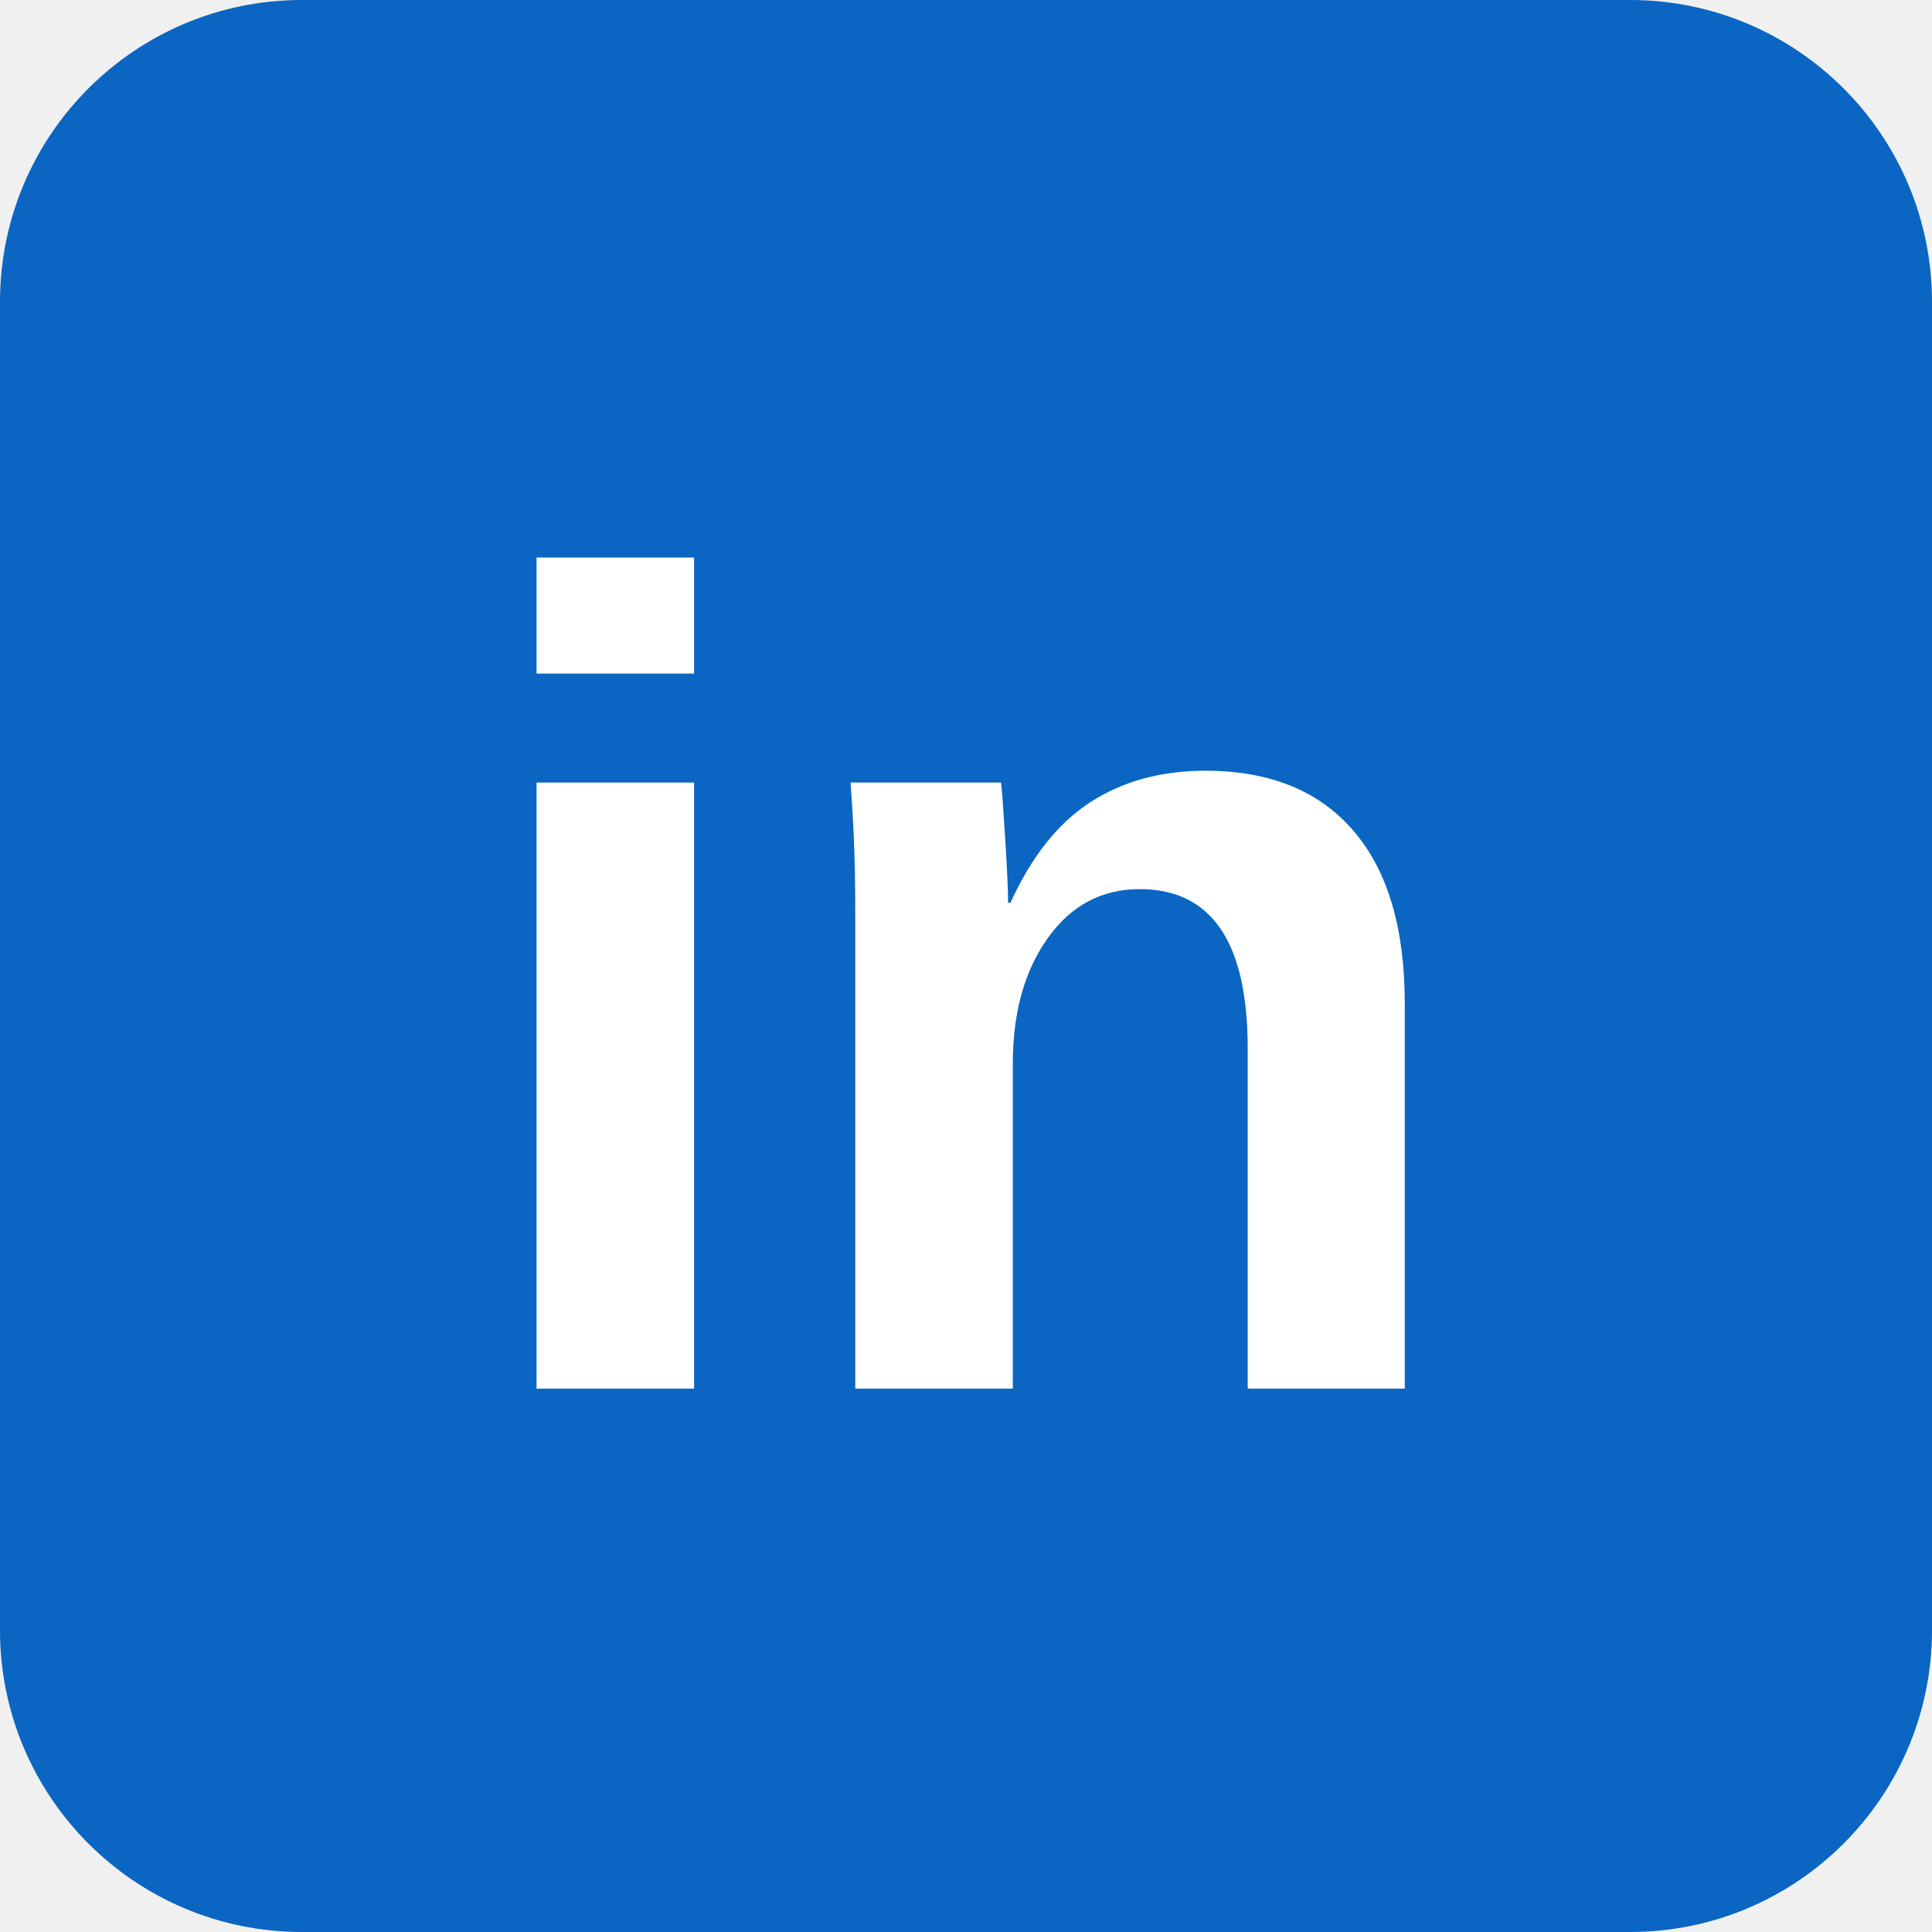
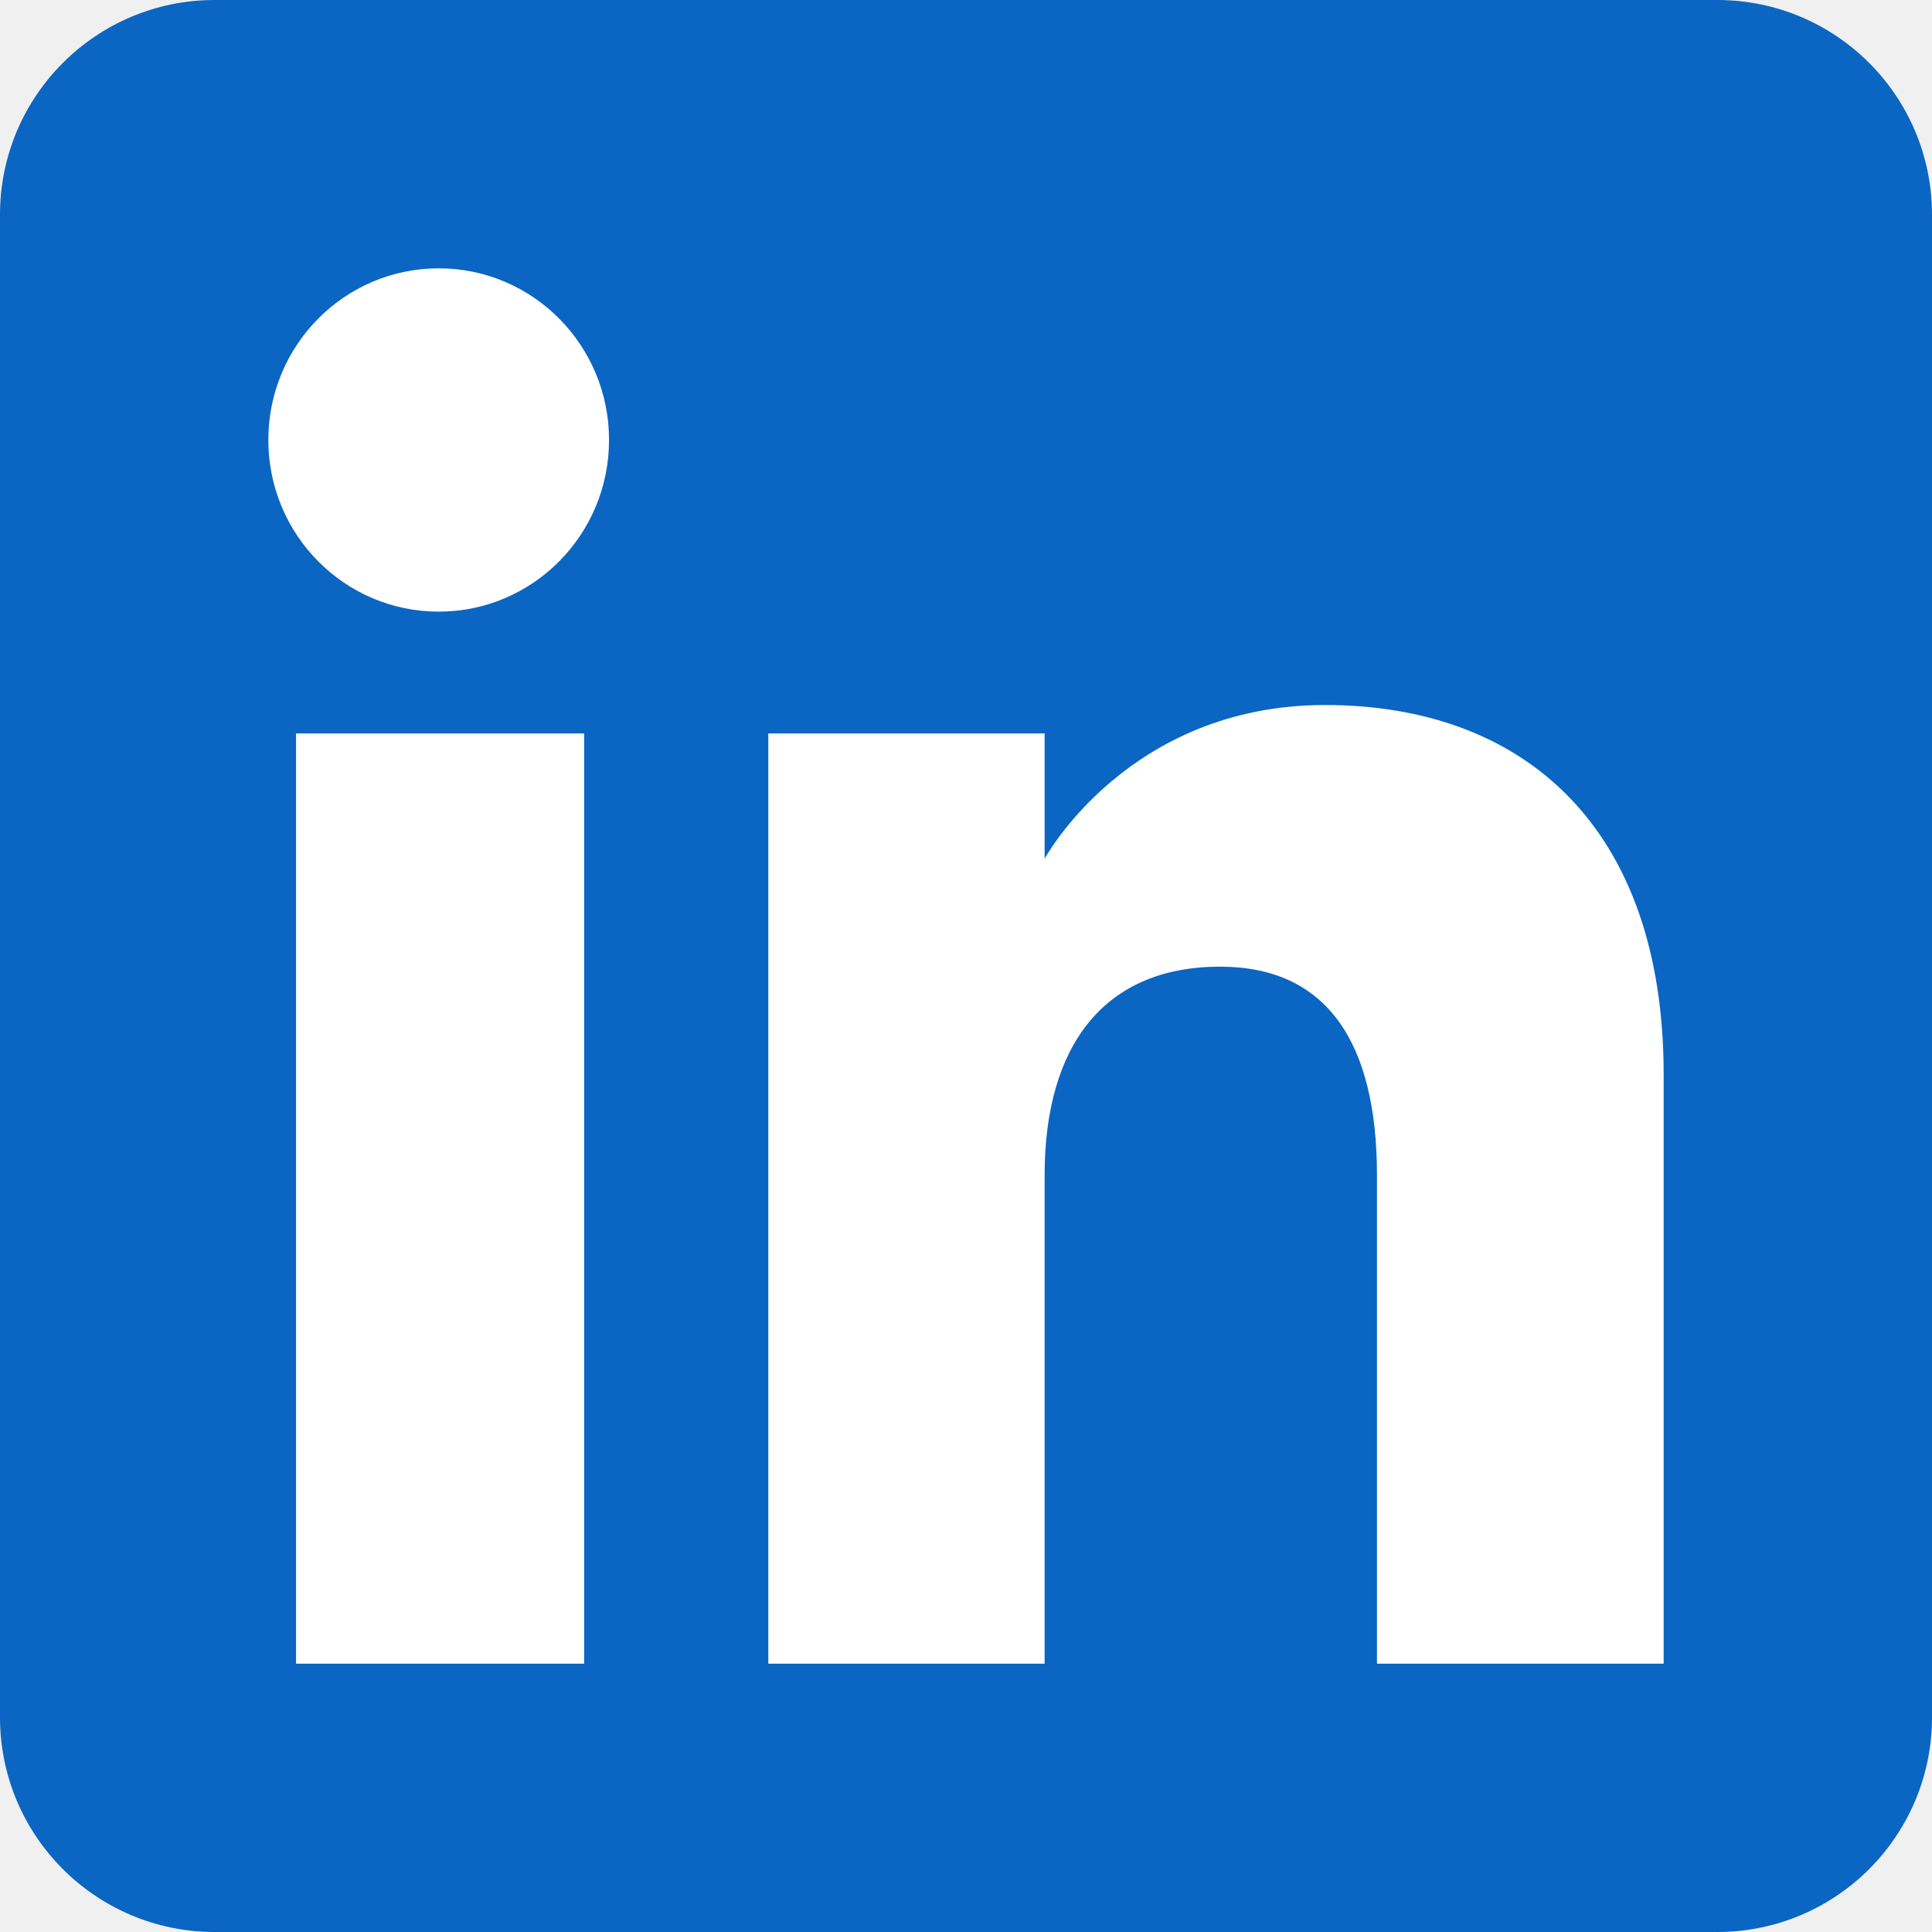
- <svg xmlns="http://www.w3.org/2000/svg" viewBox="0 0 64 64" width="64" height="64" role="img" aria-label="LinkedIn">
-   <rect width="64" height="64" rx="10" fill="#0a66c2" />
-   <text x="32" y="46" text-anchor="middle" font-family="Arial, Helvetica, sans-serif" font-weight="bold" font-size="38" fill="#fff">in</text>
+ <svg xmlns="http://www.w3.org/2000/svg" height="72" viewBox="0 0 72 72" width="72">
+   <g fill="none" fill-rule="evenodd">
+     <path d="M8,72 L64,72 C68.418,72 72,68.418 72,64 L72,8 C72,3.582 68.418,-8.11624501e-16 64,0 L8,0 C3.582,8.11624501e-16 -5.41083001e-16,3.582 0,8 L0,64 C5.41083001e-16,68.418 3.582,72 8,72 Z" fill="#0A66C2" />
+     <path d="M62,62 L51.316,62 L51.316,43.802 C51.316,38.813 49.42,36.025 45.471,36.025 C41.175,36.025 38.93,38.926 38.93,43.802 L38.93,62 L28.633,62 L28.633,27.333 L38.93,27.333 L38.93,32.003 C38.93,32.003 42.026,26.274 49.383,26.274 C56.736,26.274 62,30.764 62,40.051 L62,62 Z M16.349,22.794 C12.842,22.794 10,19.93 10,16.397 C10,12.864 12.842,10 16.349,10 C19.857,10 22.697,12.864 22.697,16.397 C22.697,19.93 19.857,22.794 16.349,22.794 Z M11.033,62 L21.769,62 L21.769,27.333 L11.033,27.333 L11.033,62 Z" fill="#FFF" />
+   </g>
</svg>
